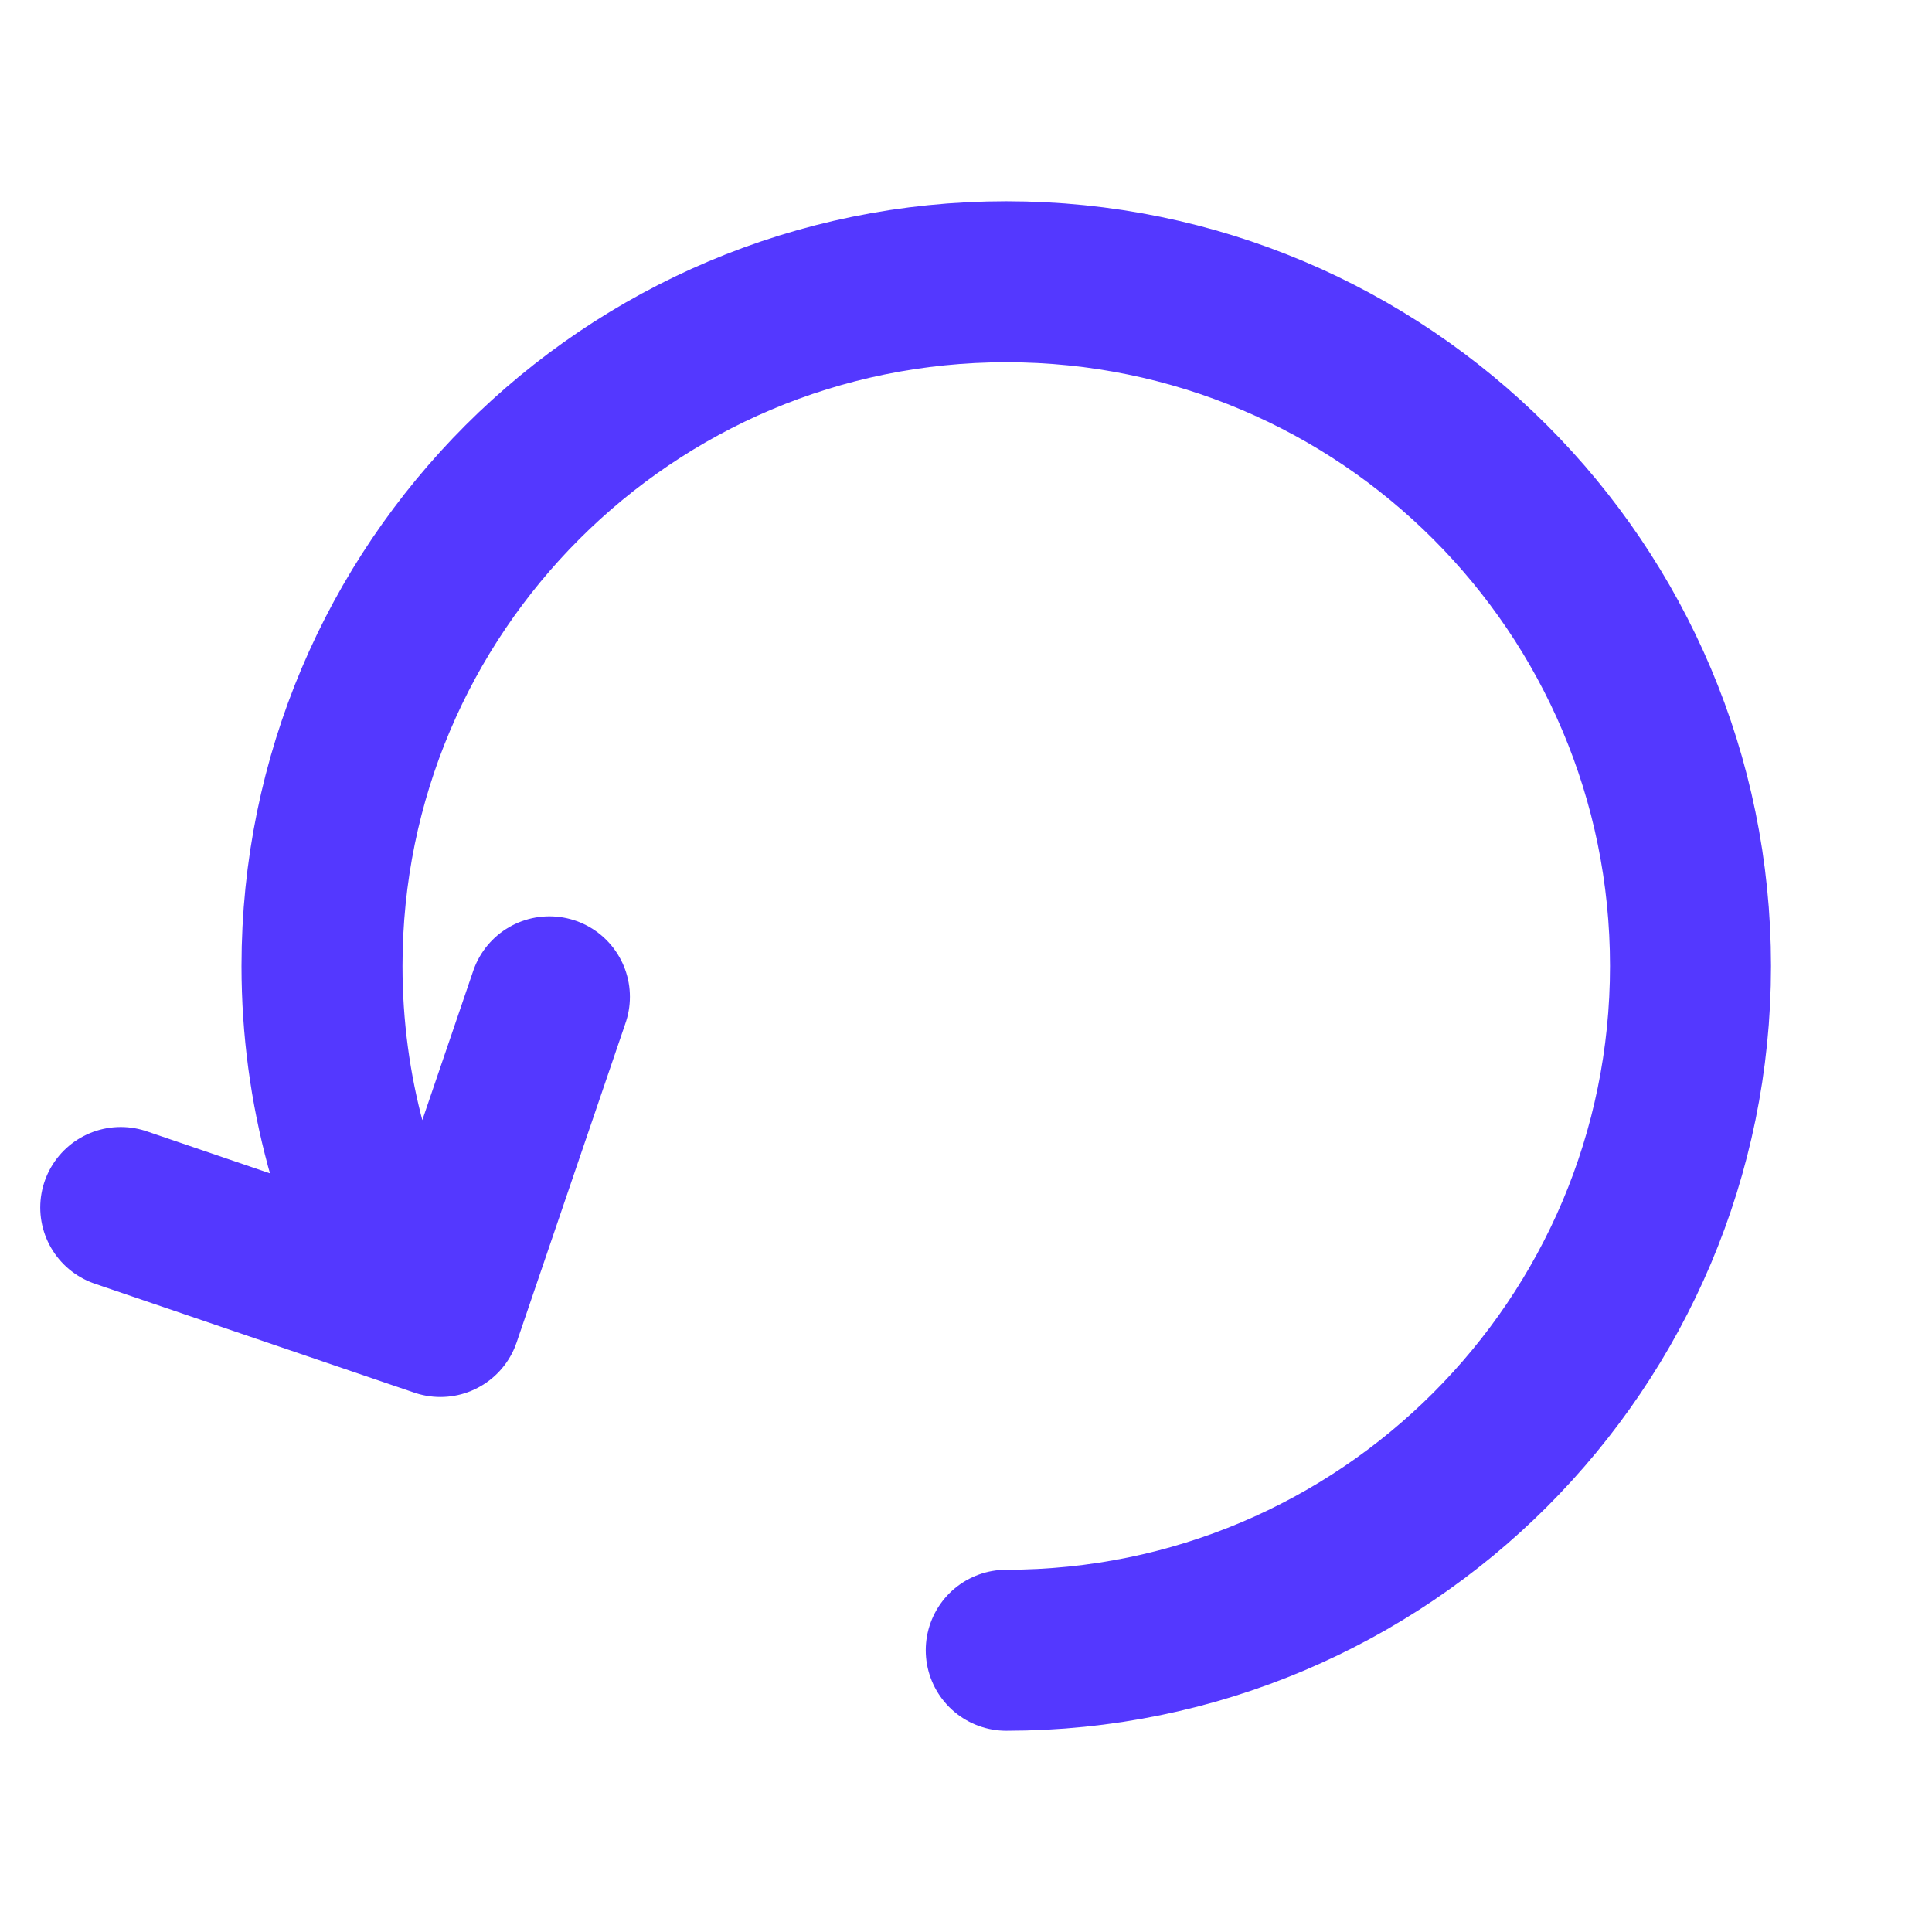
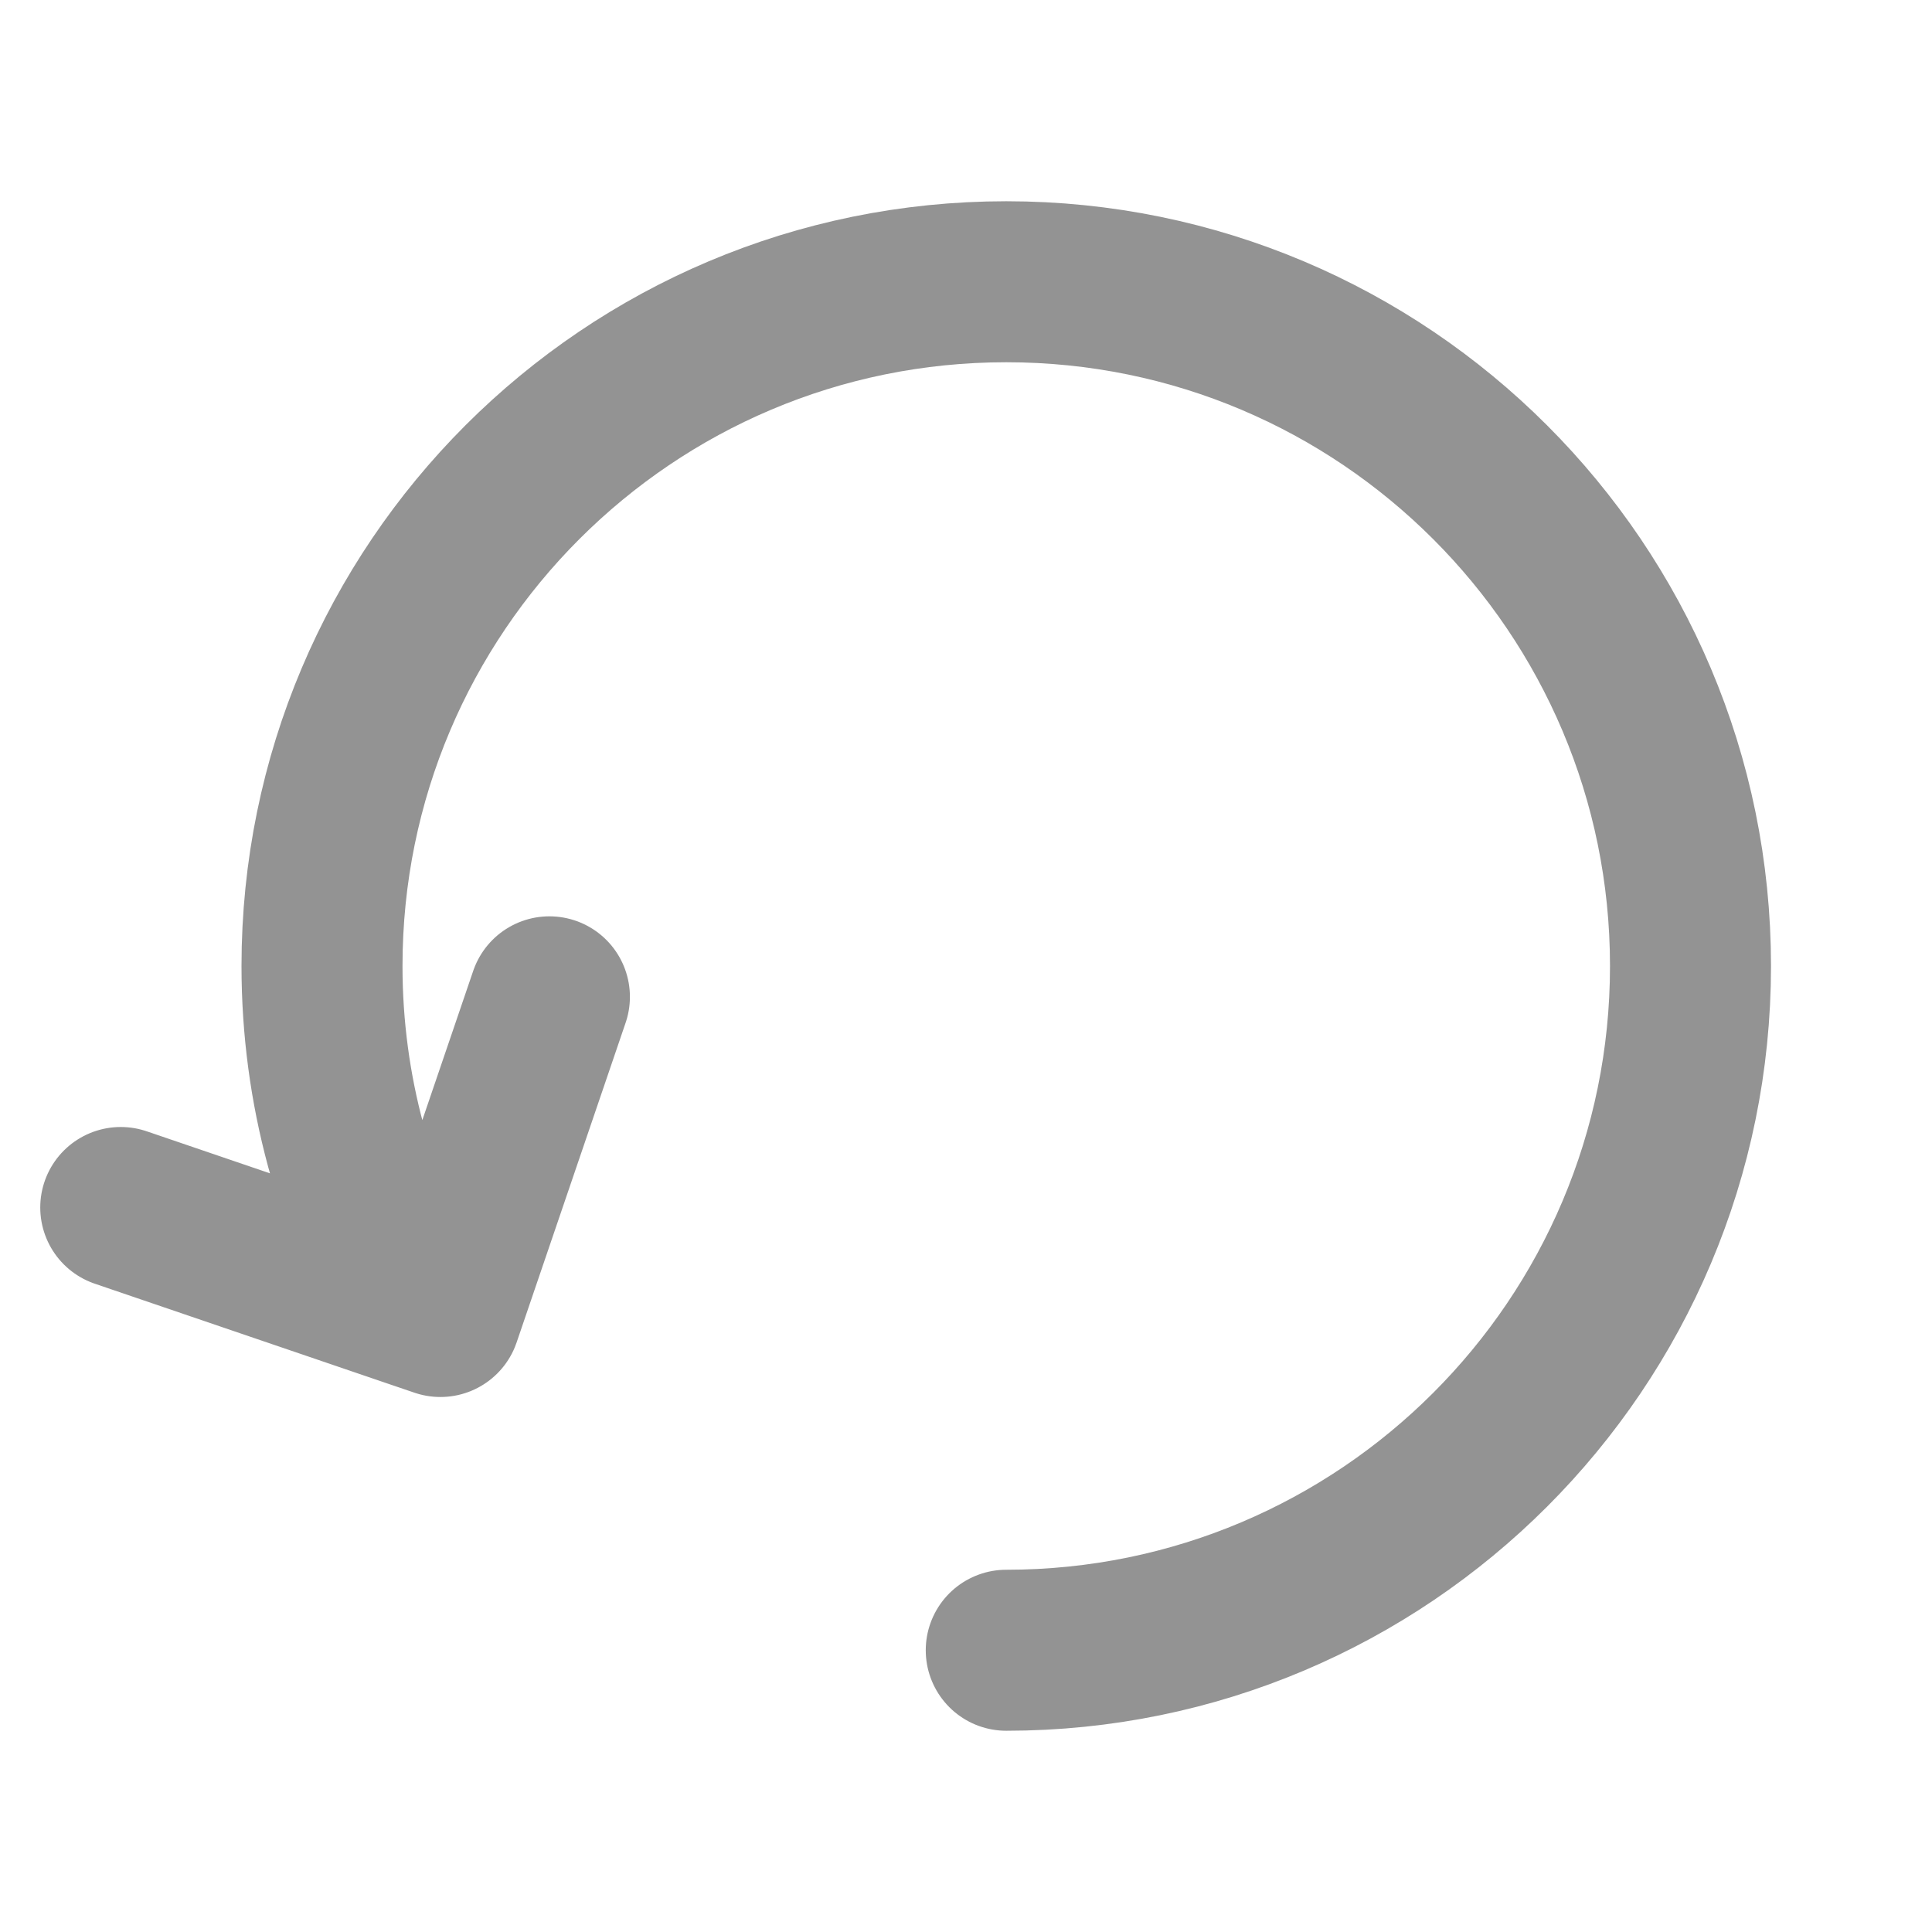
<svg xmlns="http://www.w3.org/2000/svg" width="24" height="24" viewBox="0 0 24 24" fill="none">
-   <path d="M12.5 20.5C17.194 20.5 21 16.694 21 12C21 7.306 17.194 3.5 12.5 3.5C7.806 3.5 4 7.306 4 12C4 13.543 4.411 14.991 5.13 16.238M1.5 15L5.13 16.238M6.825 12.383L5.471 16.354L5.13 16.238" stroke="#5438FF" stroke-width="2" stroke-linecap="round" stroke-linejoin="round" />
+   <path d="M12.5 20.5C17.194 20.5 21 16.694 21 12C21 7.306 17.194 3.5 12.5 3.5C7.806 3.5 4 7.306 4 12C4 13.543 4.411 14.991 5.13 16.238M1.5 15L5.13 16.238M6.825 12.383L5.471 16.354L5.13 16.238" stroke="#939393" stroke-width="2" stroke-linecap="round" stroke-linejoin="round" />
</svg>
